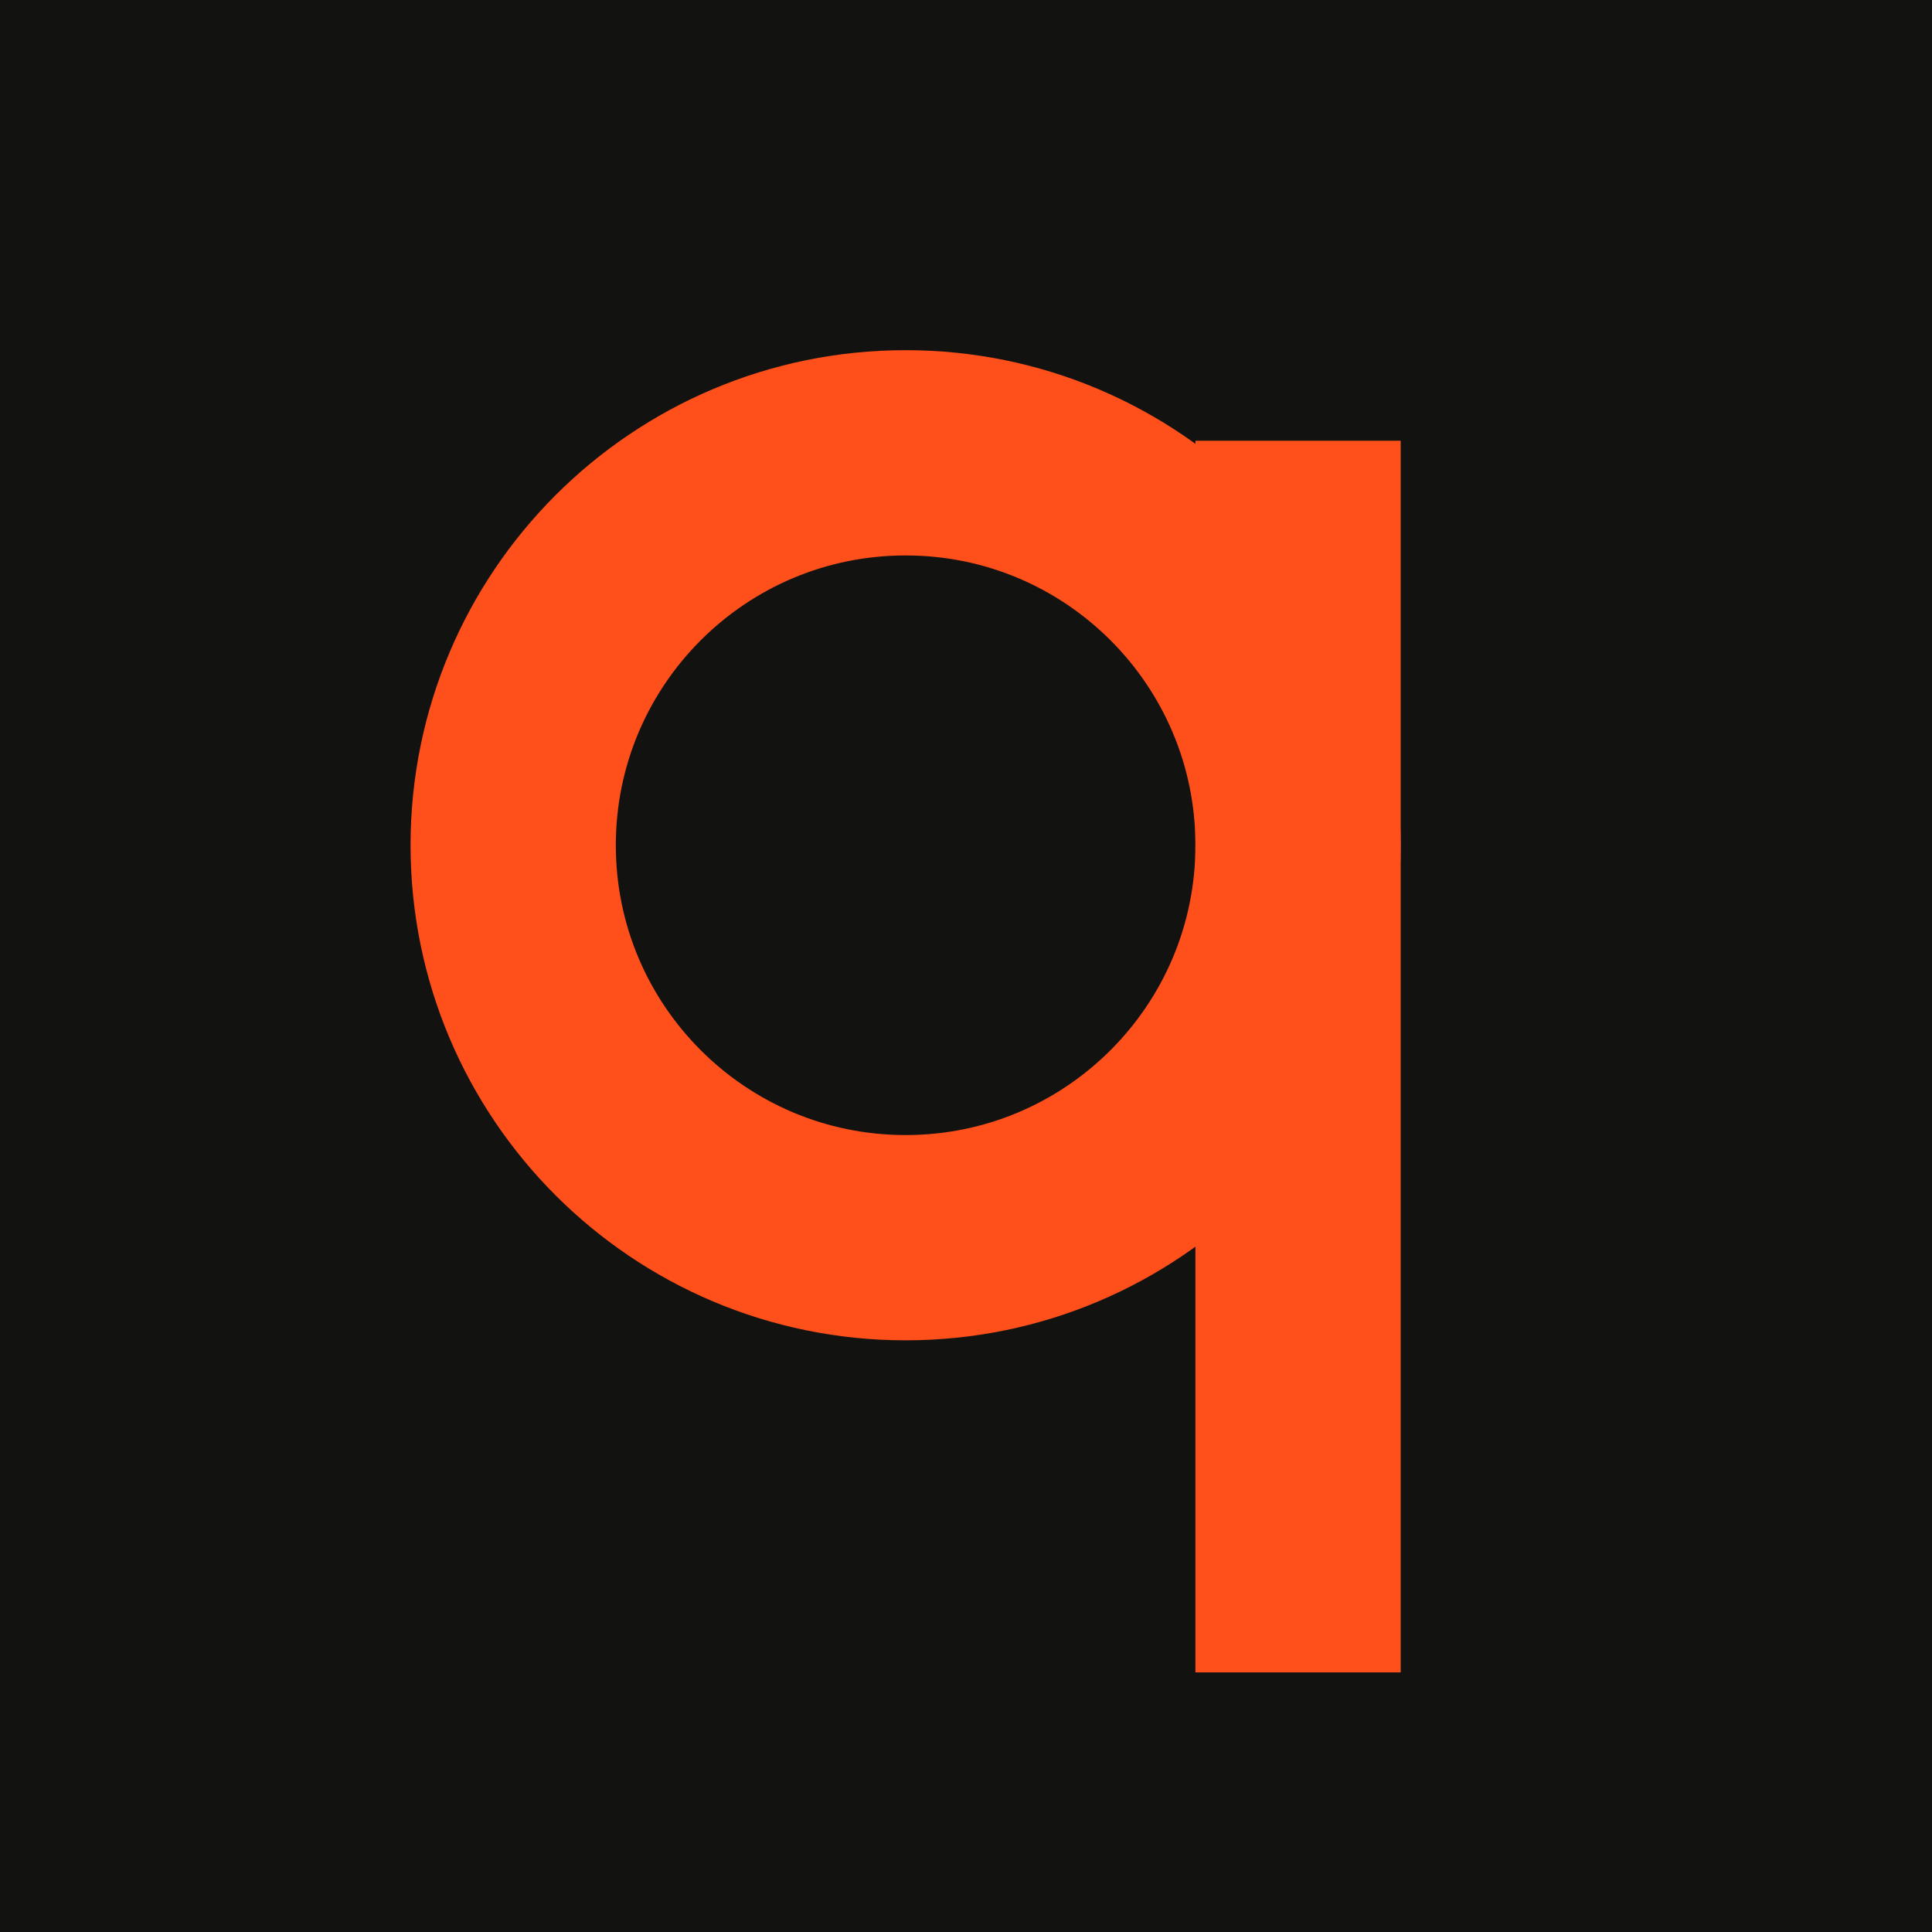
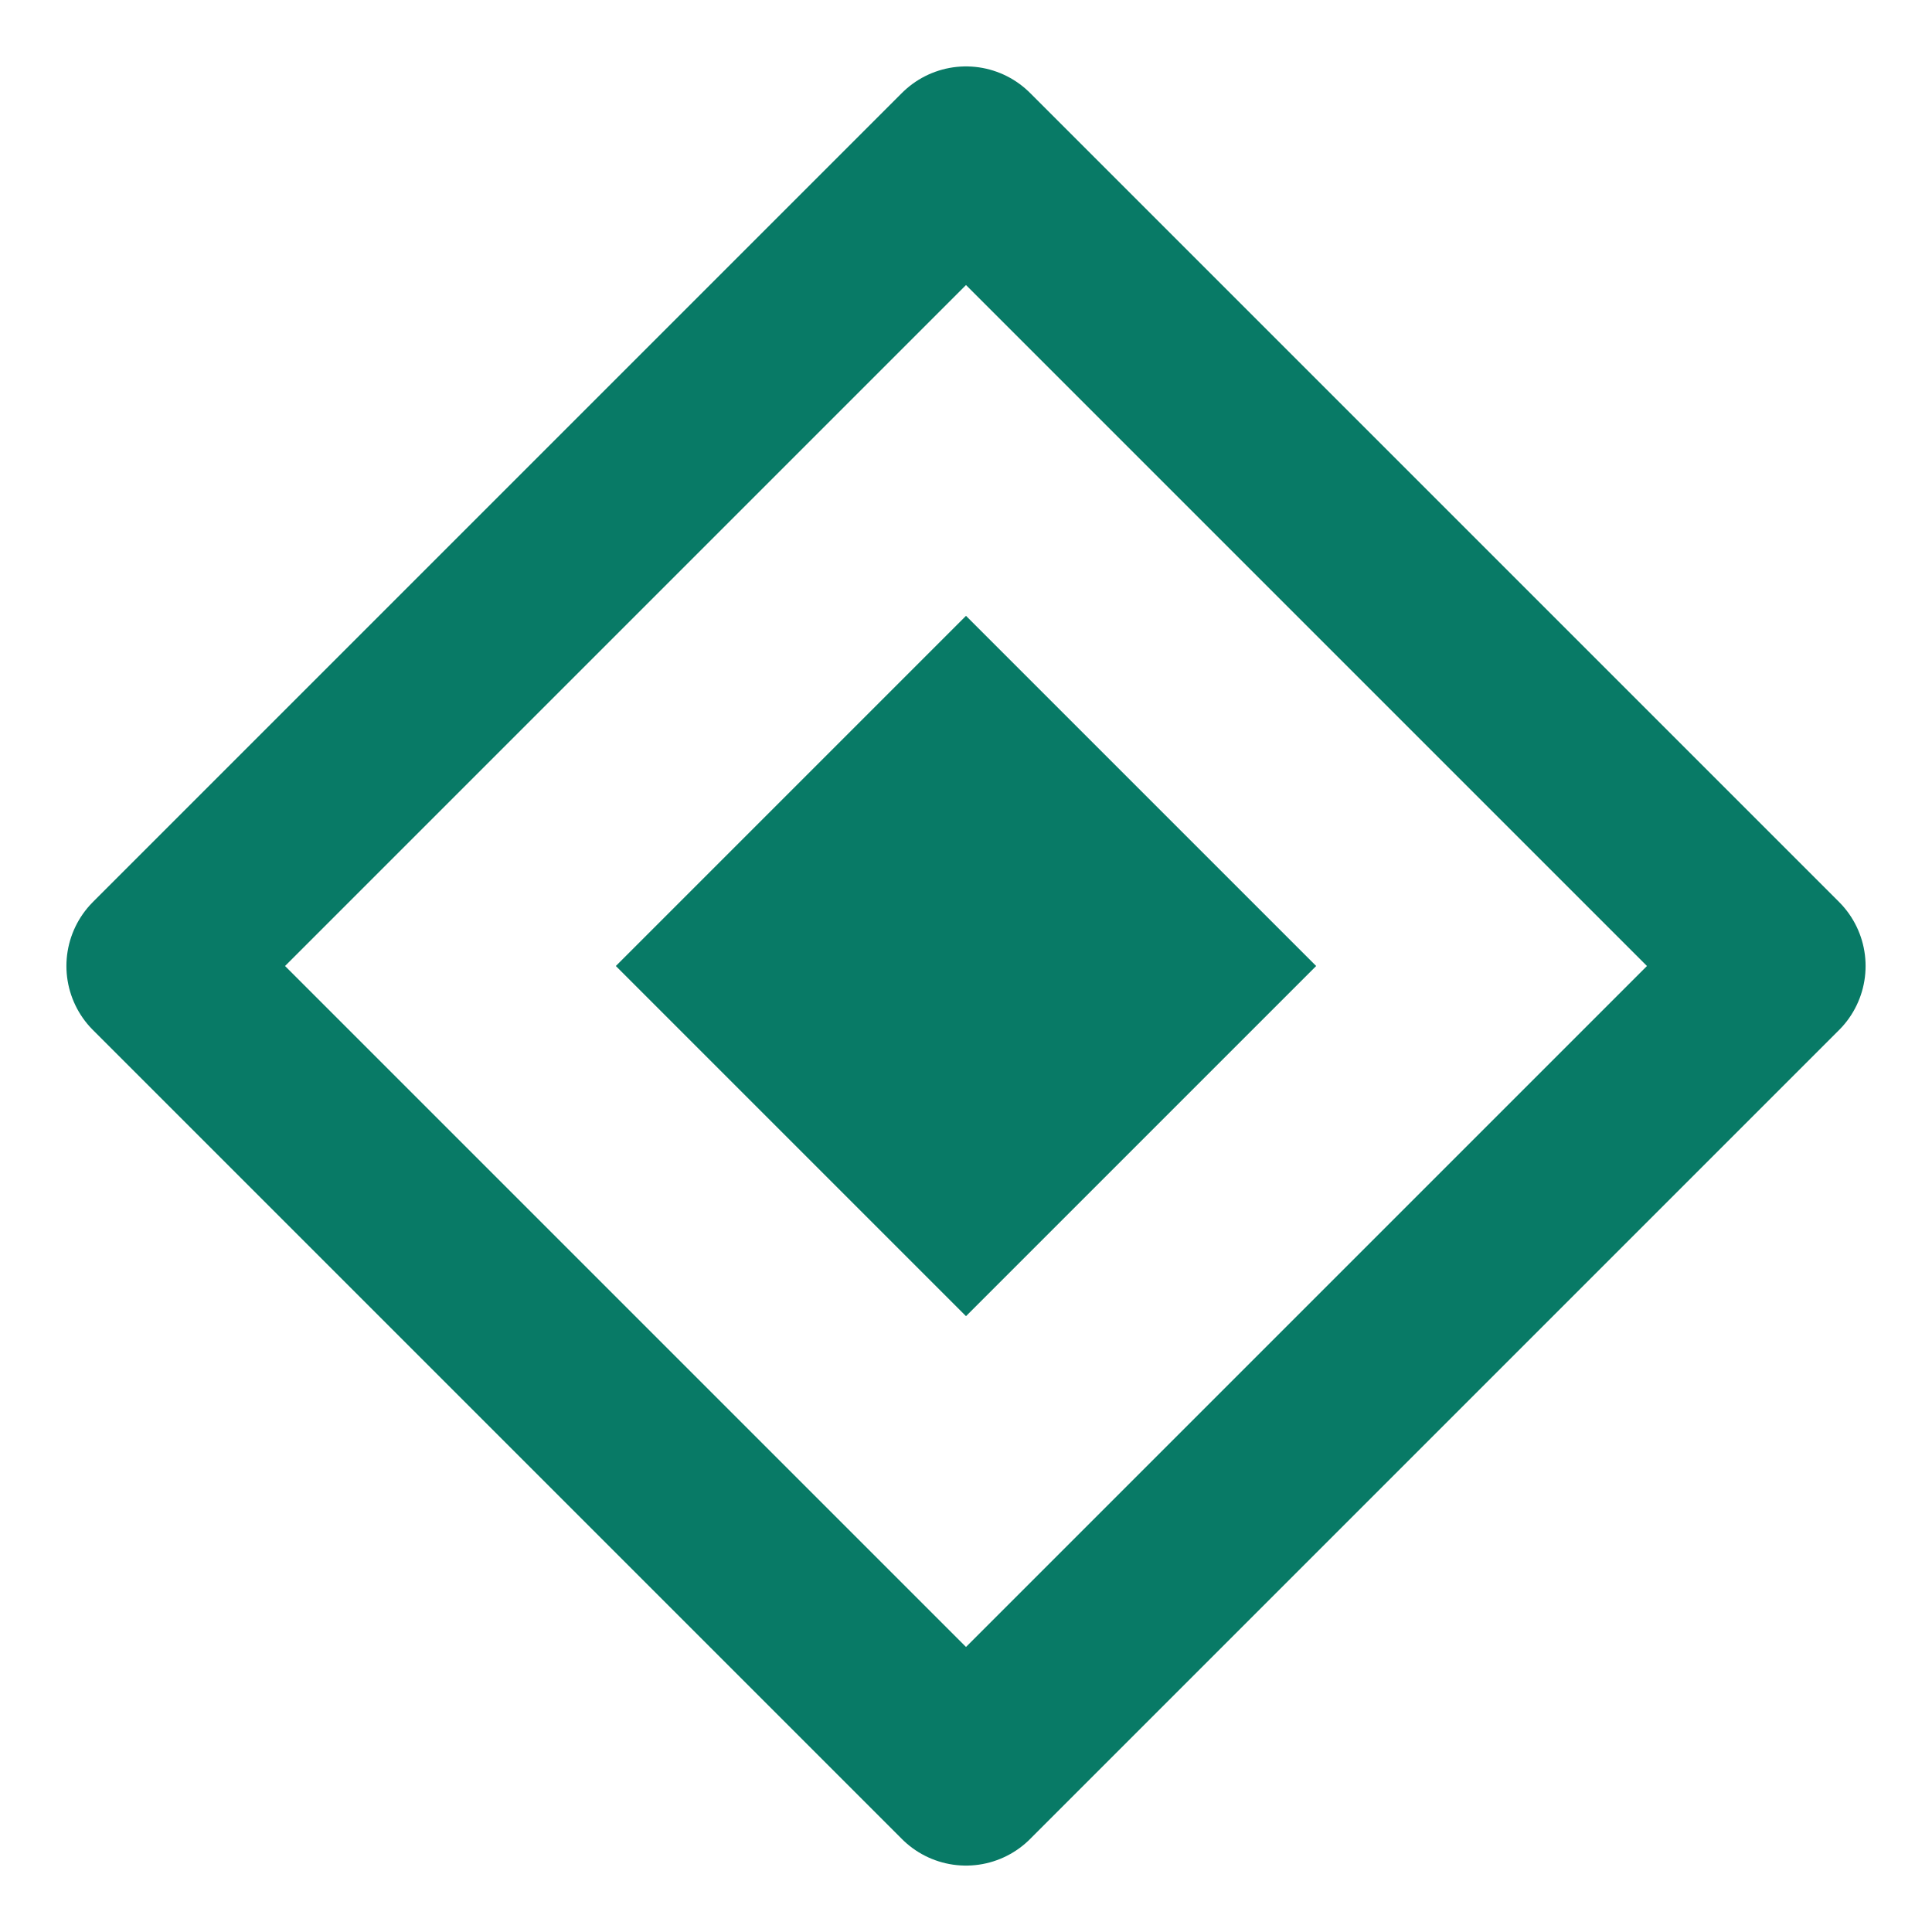
<svg xmlns="http://www.w3.org/2000/svg" viewBox="0 0 32 32">
-   <rect width="32" height="32" fill="#121211" />
-   <circle cx="15" cy="14" r="6.5" fill="none" stroke="#ff4f1a" stroke-width="3.4" />
-   <path d="M21.5 9v17" stroke="#ff4f1a" stroke-width="3.4" stroke-linecap="square" />
+   <style>svg{color:#087a66}@media (prefers-color-scheme: dark){svg{color:#19c7a5}}</style>
+   <path d="M16 2.6 29.4 16 16 29.4 2.6 16Z" fill="none" stroke="currentColor" stroke-width="3" stroke-linejoin="round" />
+   <path d="M16 10.2 21.8 16 16 21.8 10.2 16Z" fill="currentColor" />
</svg>
